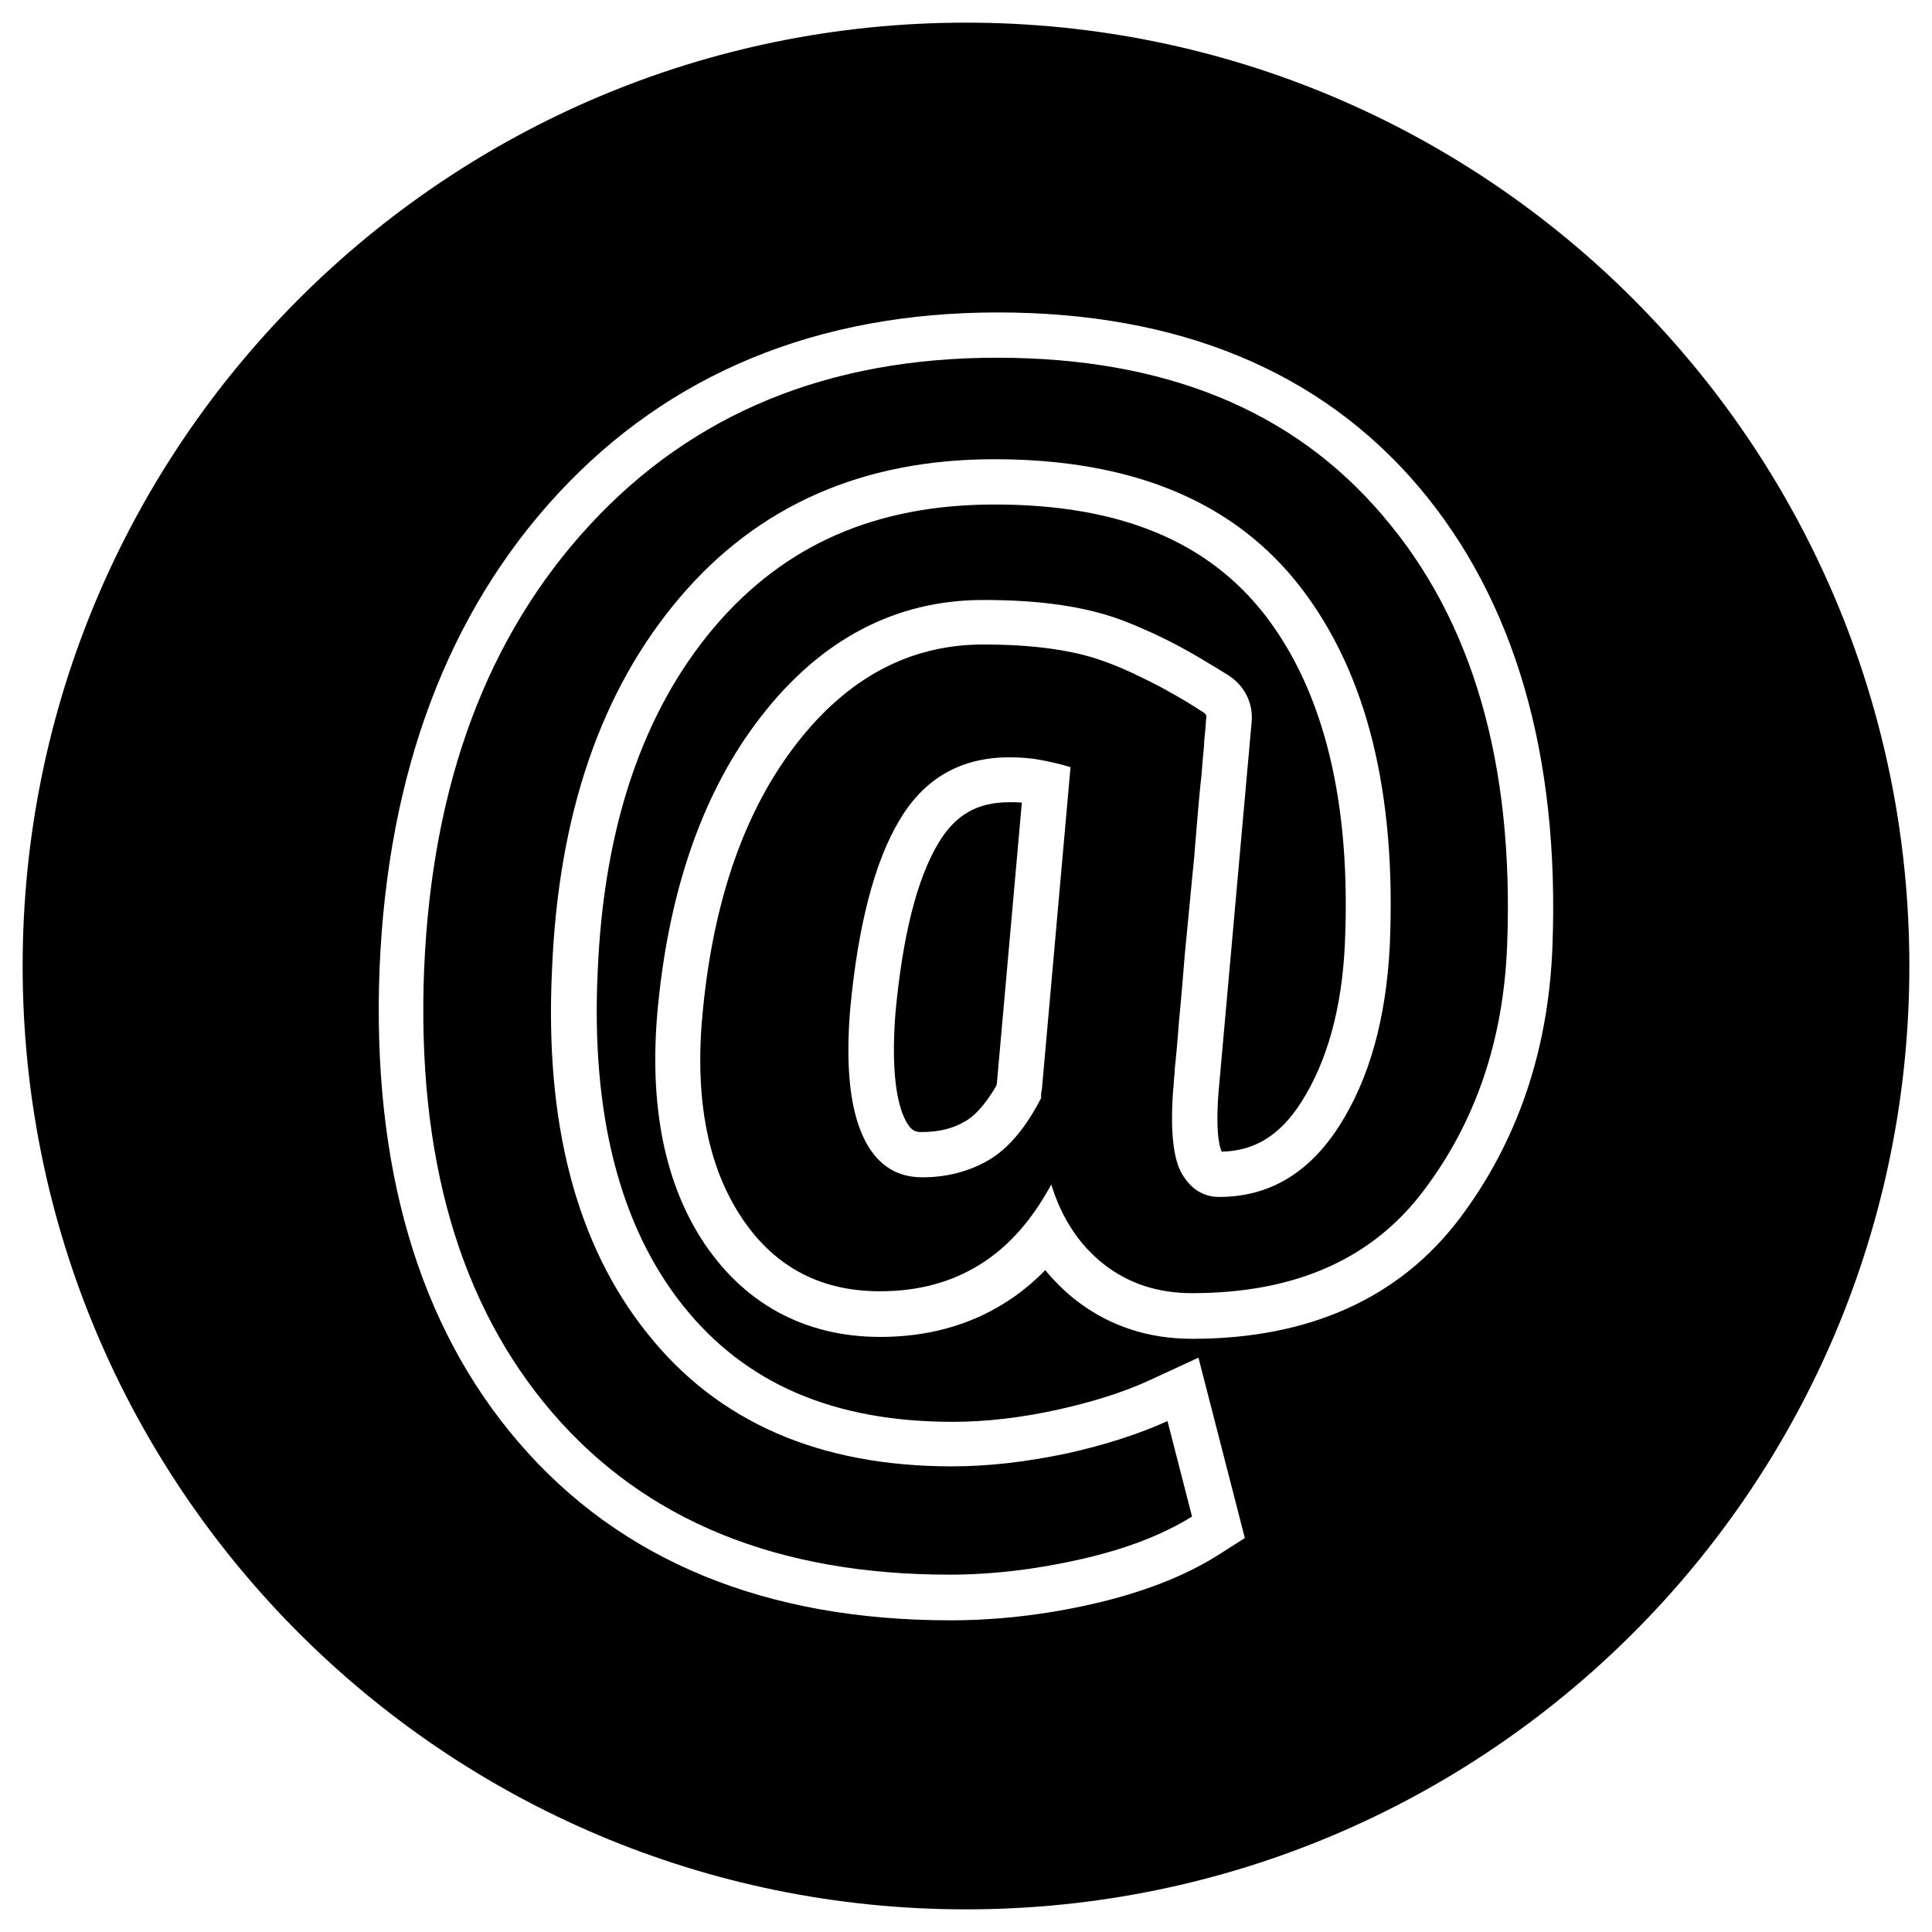
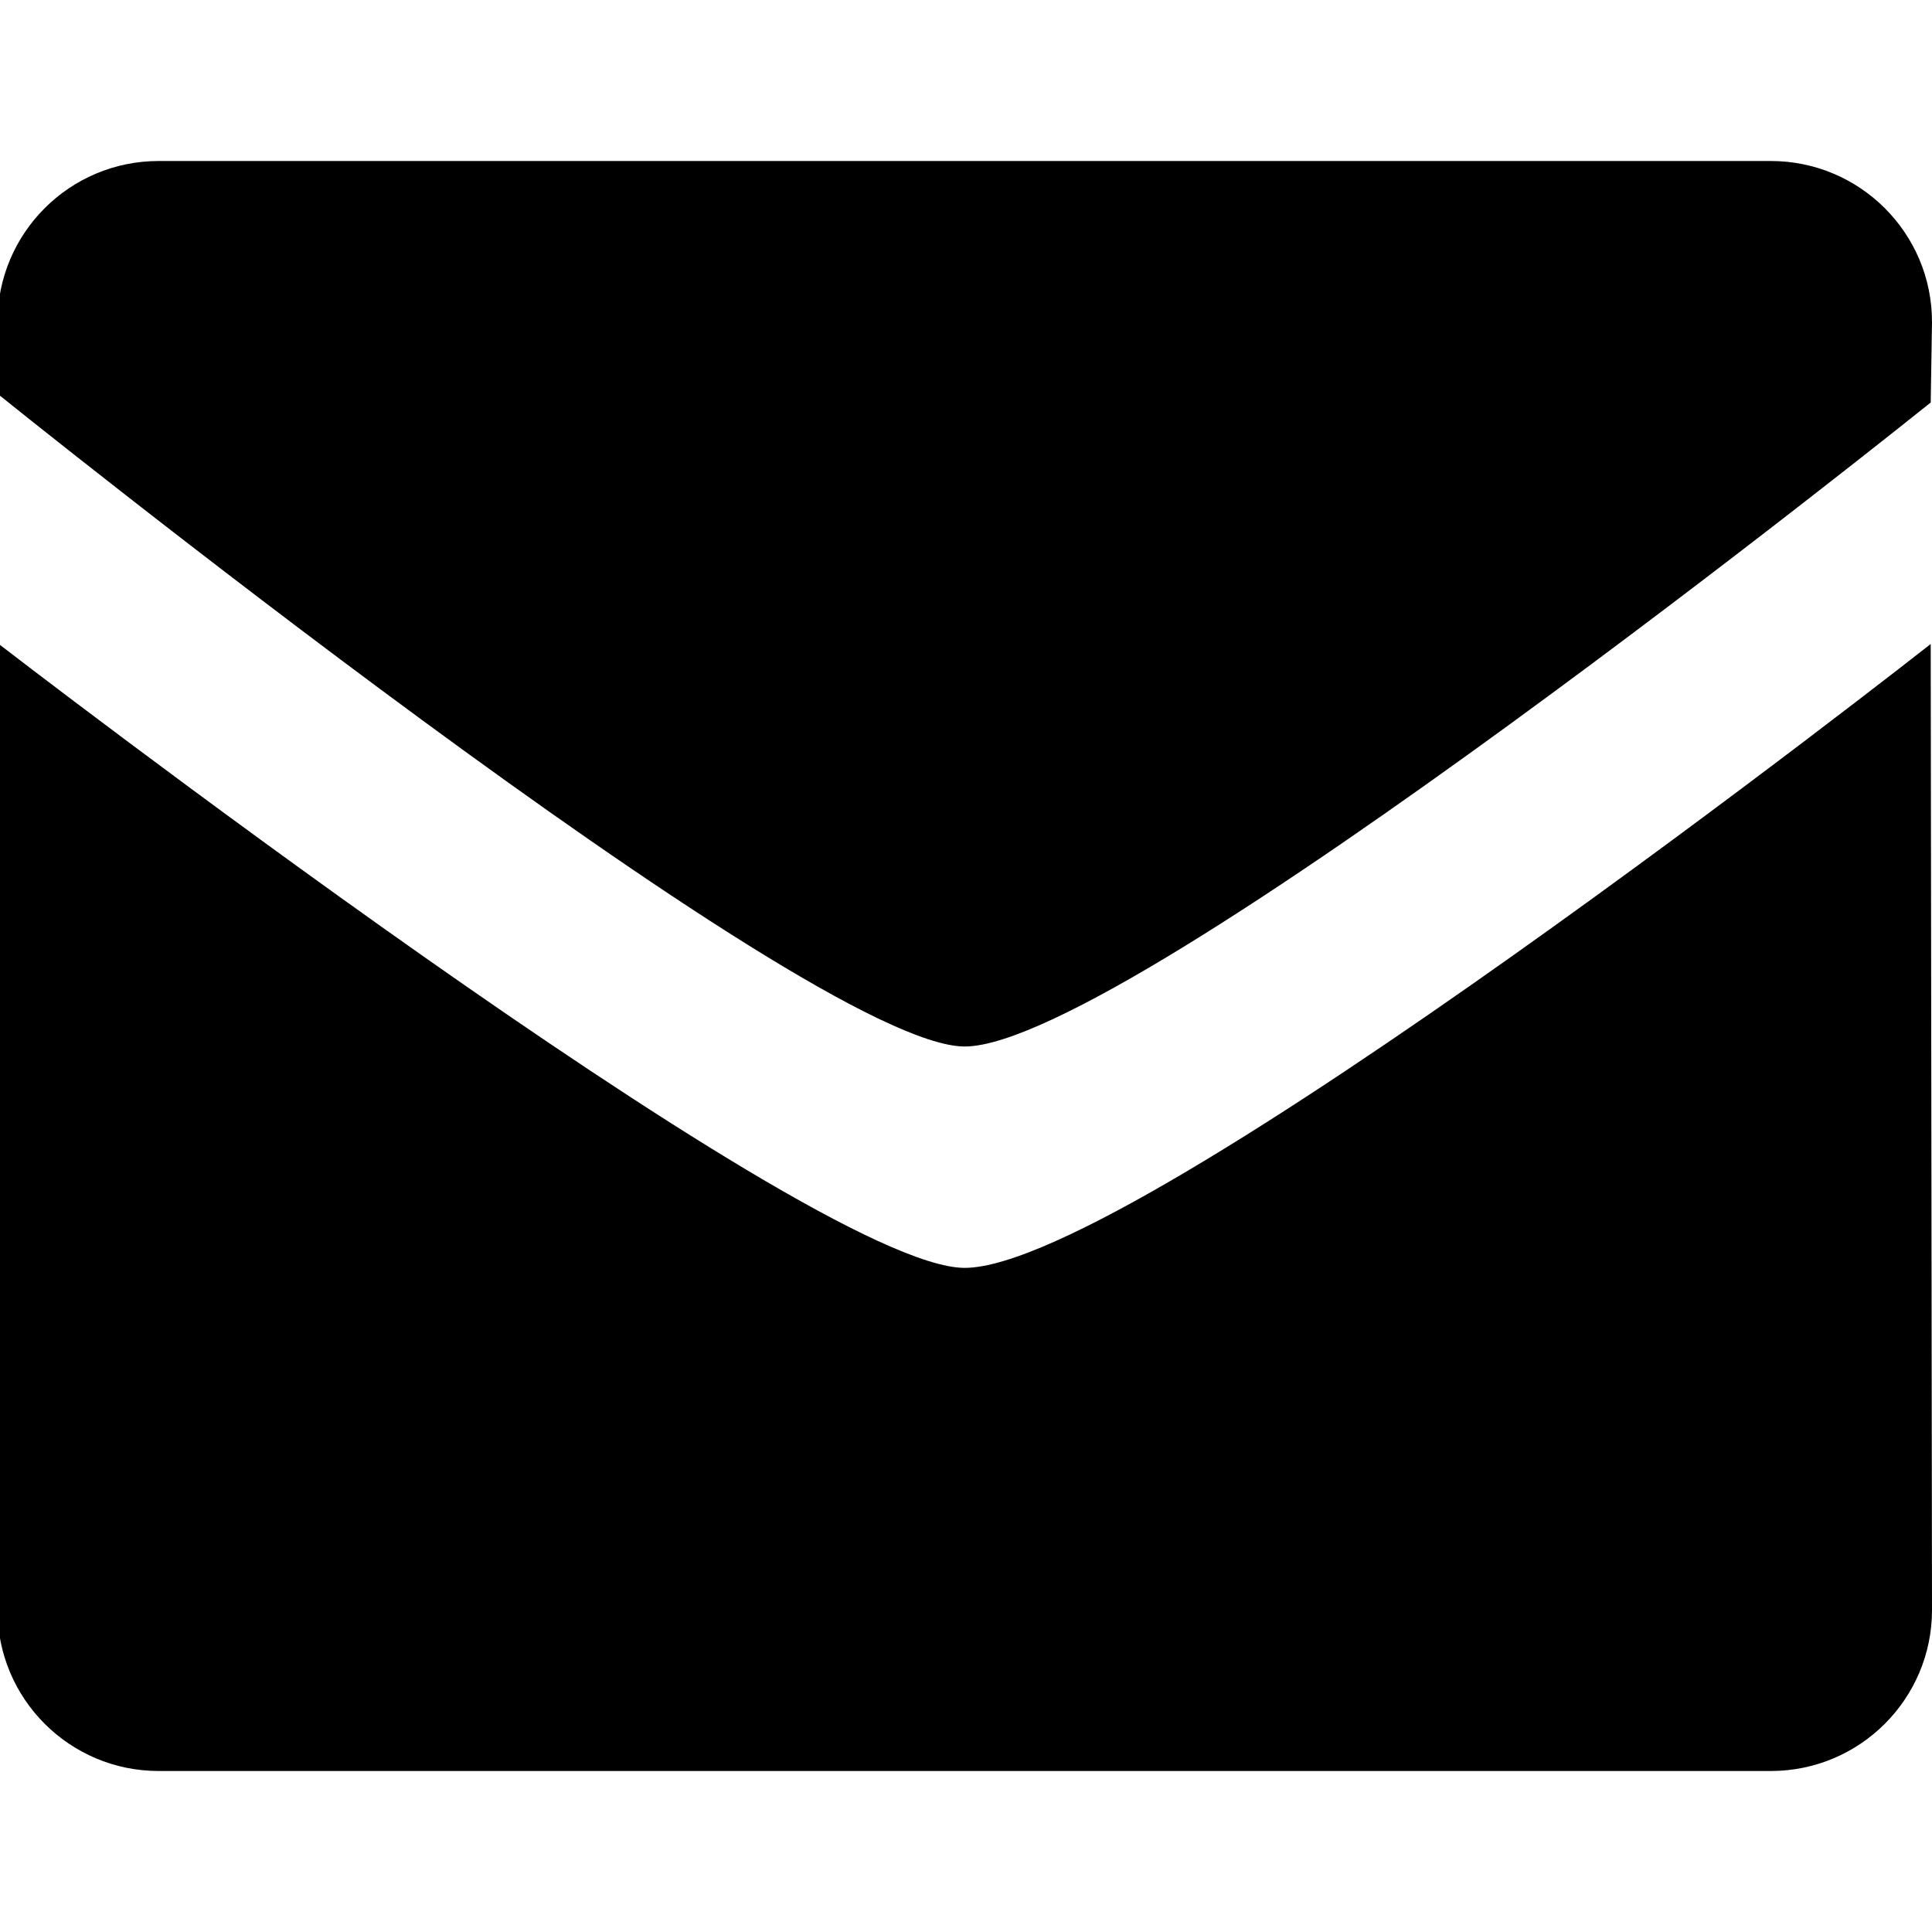
- <svg xmlns="http://www.w3.org/2000/svg" id="Layer_1" style="enable-background:new 0 0 512 512;" version="1.1" viewBox="0 0 512 512" xml:space="preserve">
-   <g>
-     <path d="M399.4,250.7c-1,25.1-8.4,46.7-22.1,64.8c-13.7,18.2-34.1,27.2-61.4,27.2c-9,0-16.7-2.5-23.3-7.6   c-6.5-5.1-11.2-12.1-14-21.2c-5.1,9.4-11.3,16.5-18.9,21.2c-7.5,4.7-16.3,7.1-26.5,7.1c-16.2,0-28.6-6.8-37.3-20.5   c-8.7-13.7-11.9-31.8-9.6-54.3c2.9-29.2,11.1-52.6,24.7-70.2c13.6-17.6,30.1-26.4,49.6-26.4c13.3,0,24,1.5,32.1,4.5   c2.6,0.9,5.1,2,7.5,3.1c2.7,1.3,5.4,2.6,8,4c2.9,1.6,5.7,3.2,8.4,4.9c0.6,0.4,1.1,0.7,1.7,1.1c0.3,0.2,0.6,0.3,0.9,0.6   c0.4,0.3,0.5,0.6,0.5,1c0,0.3-0.1,0.6-0.1,0.9c0,0.5-0.1,1.1-0.1,1.6c-0.1,0.7-0.1,1.4-0.2,2.2c-0.1,0.9-0.2,1.8-0.2,2.7   c-0.1,1.1-0.2,2.1-0.3,3.2c-0.1,1.2-0.2,2.4-0.3,3.6c-0.1,1.3-0.2,2.6-0.4,4c-0.1,1.4-0.3,2.9-0.4,4.3c-0.1,1.5-0.3,3-0.4,4.6   c-0.1,1.6-0.3,3.2-0.4,4.8c-0.1,1.7-0.3,3.3-0.4,5c-0.2,1.7-0.3,3.4-0.5,5.1c-0.2,1.7-0.3,3.4-0.5,5.2c-0.2,1.7-0.3,3.5-0.5,5.2   c-0.2,1.7-0.3,3.4-0.5,5.2c-0.2,1.7-0.3,3.4-0.5,5.1c-0.1,1.6-0.3,3.3-0.4,4.9c-0.1,1.6-0.3,3.2-0.4,4.8c-0.1,1.5-0.3,3-0.4,4.5   c-0.1,1.4-0.3,2.8-0.4,4.2c-0.1,1.3-0.2,2.6-0.3,3.9c-0.1,1.2-0.2,2.3-0.3,3.5c-0.1,1-0.2,2.1-0.3,3.1c-0.1,0.9-0.2,1.7-0.2,2.6   c-0.1,0.7-0.1,1.4-0.2,2.1c0,0.5-0.1,1-0.1,1.5c0,0.3,0,0.5-0.1,0.8c0,0.1,0,0.1,0,0.2c-0.8,10.9,0,18.4,2.4,22.4   c2.4,4,5.7,6,9.8,6c13.2,0,23.8-6.3,31.8-18.8c8-12.5,12.4-28.4,13.4-47.6c1.8-40.6-6-72.2-23.5-95c-17.5-22.8-44.6-34.1-81.3-34.1   c-34.8,0-62.6,12.2-83.4,36.7c-20.8,24.5-32.1,57.3-33.8,98.4c-2,40.8,6.4,73,25.2,96.5c18.7,23.6,45.7,35.3,80.8,35.3   c9.8,0,19.8-1.2,30.3-3.4c10.4-2.3,19.3-5.2,26.8-8.6l6.5,25.3c-7.7,4.8-17.5,8.6-29.4,11.3c-11.9,2.7-23.5,4.1-34.9,4.1   c-45.5,0-80.6-14.3-105.2-42.9c-24.6-28.6-36-67.8-34-117.6c2.1-49.1,16.7-88.3,44-117.8c27.3-29.5,63.2-44.2,107.8-44.2   c44.5,0,78.5,13.9,102.2,41.8C390.3,164.4,401.3,202.5,399.4,250.7z M225.3,267.5c-1.2,14.6-0.1,25.7,3.2,33.2   c3.3,7.5,8.6,11.3,15.9,11.3c6.4,0,12.3-1.5,17.5-4.5c5.2-3,9.9-8.5,14-16.5c0-0.5,0-0.8,0-1.1c0-0.3,0.1-0.7,0.2-1.1l7.6-85.5   c-2.6-0.8-5.3-1.4-7.9-1.9c-2.6-0.5-5.4-0.7-8.3-0.7c-12.8,0-22.5,5.5-29.1,16.6C231.8,228.3,227.4,245.1,225.3,267.5z" />
-     <g>
-       <path d="M248.7,223.4c-5.7,9.5-9.5,24.6-11.4,45.1c-1.2,15.6,0.5,23.5,2.2,27.4c1.8,4.1,3.3,4.1,4.9,4.1    c4.4,0,8.1-0.9,11.5-2.9c1.9-1.1,4.9-3.7,8.2-9.5c0-0.2,0.1-0.5,0.1-0.7l6.6-74.2c-1.1-0.1-2.2-0.1-3.3-0.1    C259,212.6,253.2,215.9,248.7,223.4z" id="XMLID_3_" />
-       <path d="M256,6C117.9,6,6,117.9,6,256s111.9,250,250,250s250-111.9,250-250S394.1,6,256,6z M411.4,251.2    c-1.1,27.5-9.4,51.5-24.5,71.6c-16,21.2-39.9,32-71,32c-11.6,0-21.9-3.4-30.6-10.1c-3.1-2.4-5.8-5.1-8.3-8.1    c-3.3,3.4-7,6.4-10.9,8.8c-9.4,5.9-20.5,8.9-32.8,8.9c-20.2,0-36.6-9-47.5-26.1c-10.1-15.9-13.9-36.8-11.4-61.9    c3.1-31.3,12.2-57,27.2-76.3c15.9-20.6,35.8-31,59-31c14.9,0,26.8,1.7,36.3,5.2c2.7,1,5.5,2.2,8.4,3.5c2.8,1.3,5.8,2.8,8.7,4.4    c2.9,1.6,5.9,3.4,9,5.3c0.6,0.4,1.2,0.7,1.8,1.1c0.4,0.2,1,0.6,1.8,1.2c3.6,2.8,5.5,7.1,5.1,11.6l-8.8,98.4    c-0.9,12,0.7,15.2,0.8,15.3c0,0.1,0.1,0.1,0.1,0.2c8.8-0.2,15.5-4.4,21.1-13.2c6.8-10.7,10.7-24.7,11.5-41.7    c1.7-37.4-5.4-66.7-21-87.1c-15.3-19.8-38.7-29.5-71.8-29.5c-31.4,0-55.7,10.6-74.3,32.5c-18.9,22.3-29.3,52.9-30.9,91.2    c-1.8,37.7,5.8,67.5,22.6,88.6c16.5,20.7,39.9,30.8,71.5,30.8c8.8,0,18.2-1.1,27.7-3.2c9.5-2.1,17.7-4.7,24.4-7.8l13-6l12.3,47.8    l-7.4,4.7c-8.8,5.5-19.9,9.8-33.1,12.8c-12.7,2.9-25.4,4.3-37.6,4.3c-48.9,0-87.4-15.8-114.3-47.1c-26.6-30.9-39-73.2-36.9-125.9    c2.2-51.8,18.1-94,47.2-125.5c29.5-31.9,68.8-48.1,116.6-48.1c47.9,0,85.4,15.5,111.4,46C401.4,158.9,413.4,200.1,411.4,251.2z" />
-     </g>
-   </g>
+ <svg xmlns="http://www.w3.org/2000/svg" enable-background="new 0 0 24 24" height="24px" id="Layer_1" version="1.1" viewBox="0 0 24 24" width="24px" xml:space="preserve">
+   <path clip-rule="evenodd" d="M11.984,13C10.031,13-0.031,4.891-0.031,4.891V4c0-1.104,0.896-2,2.002-2h20.026  C23.104,2,24,2.896,24,4l-0.016,1C23.984,5,14.031,13,11.984,13z M11.984,15.75c2.141,0,12-7.75,12-7.75L24,20  c0,1.104-0.896,2-2.003,2H1.971c-1.105,0-2.002-0.896-2.002-2l0.016-12C-0.016,8,10.031,15.75,11.984,15.75z" fill-rule="evenodd" />
</svg>
